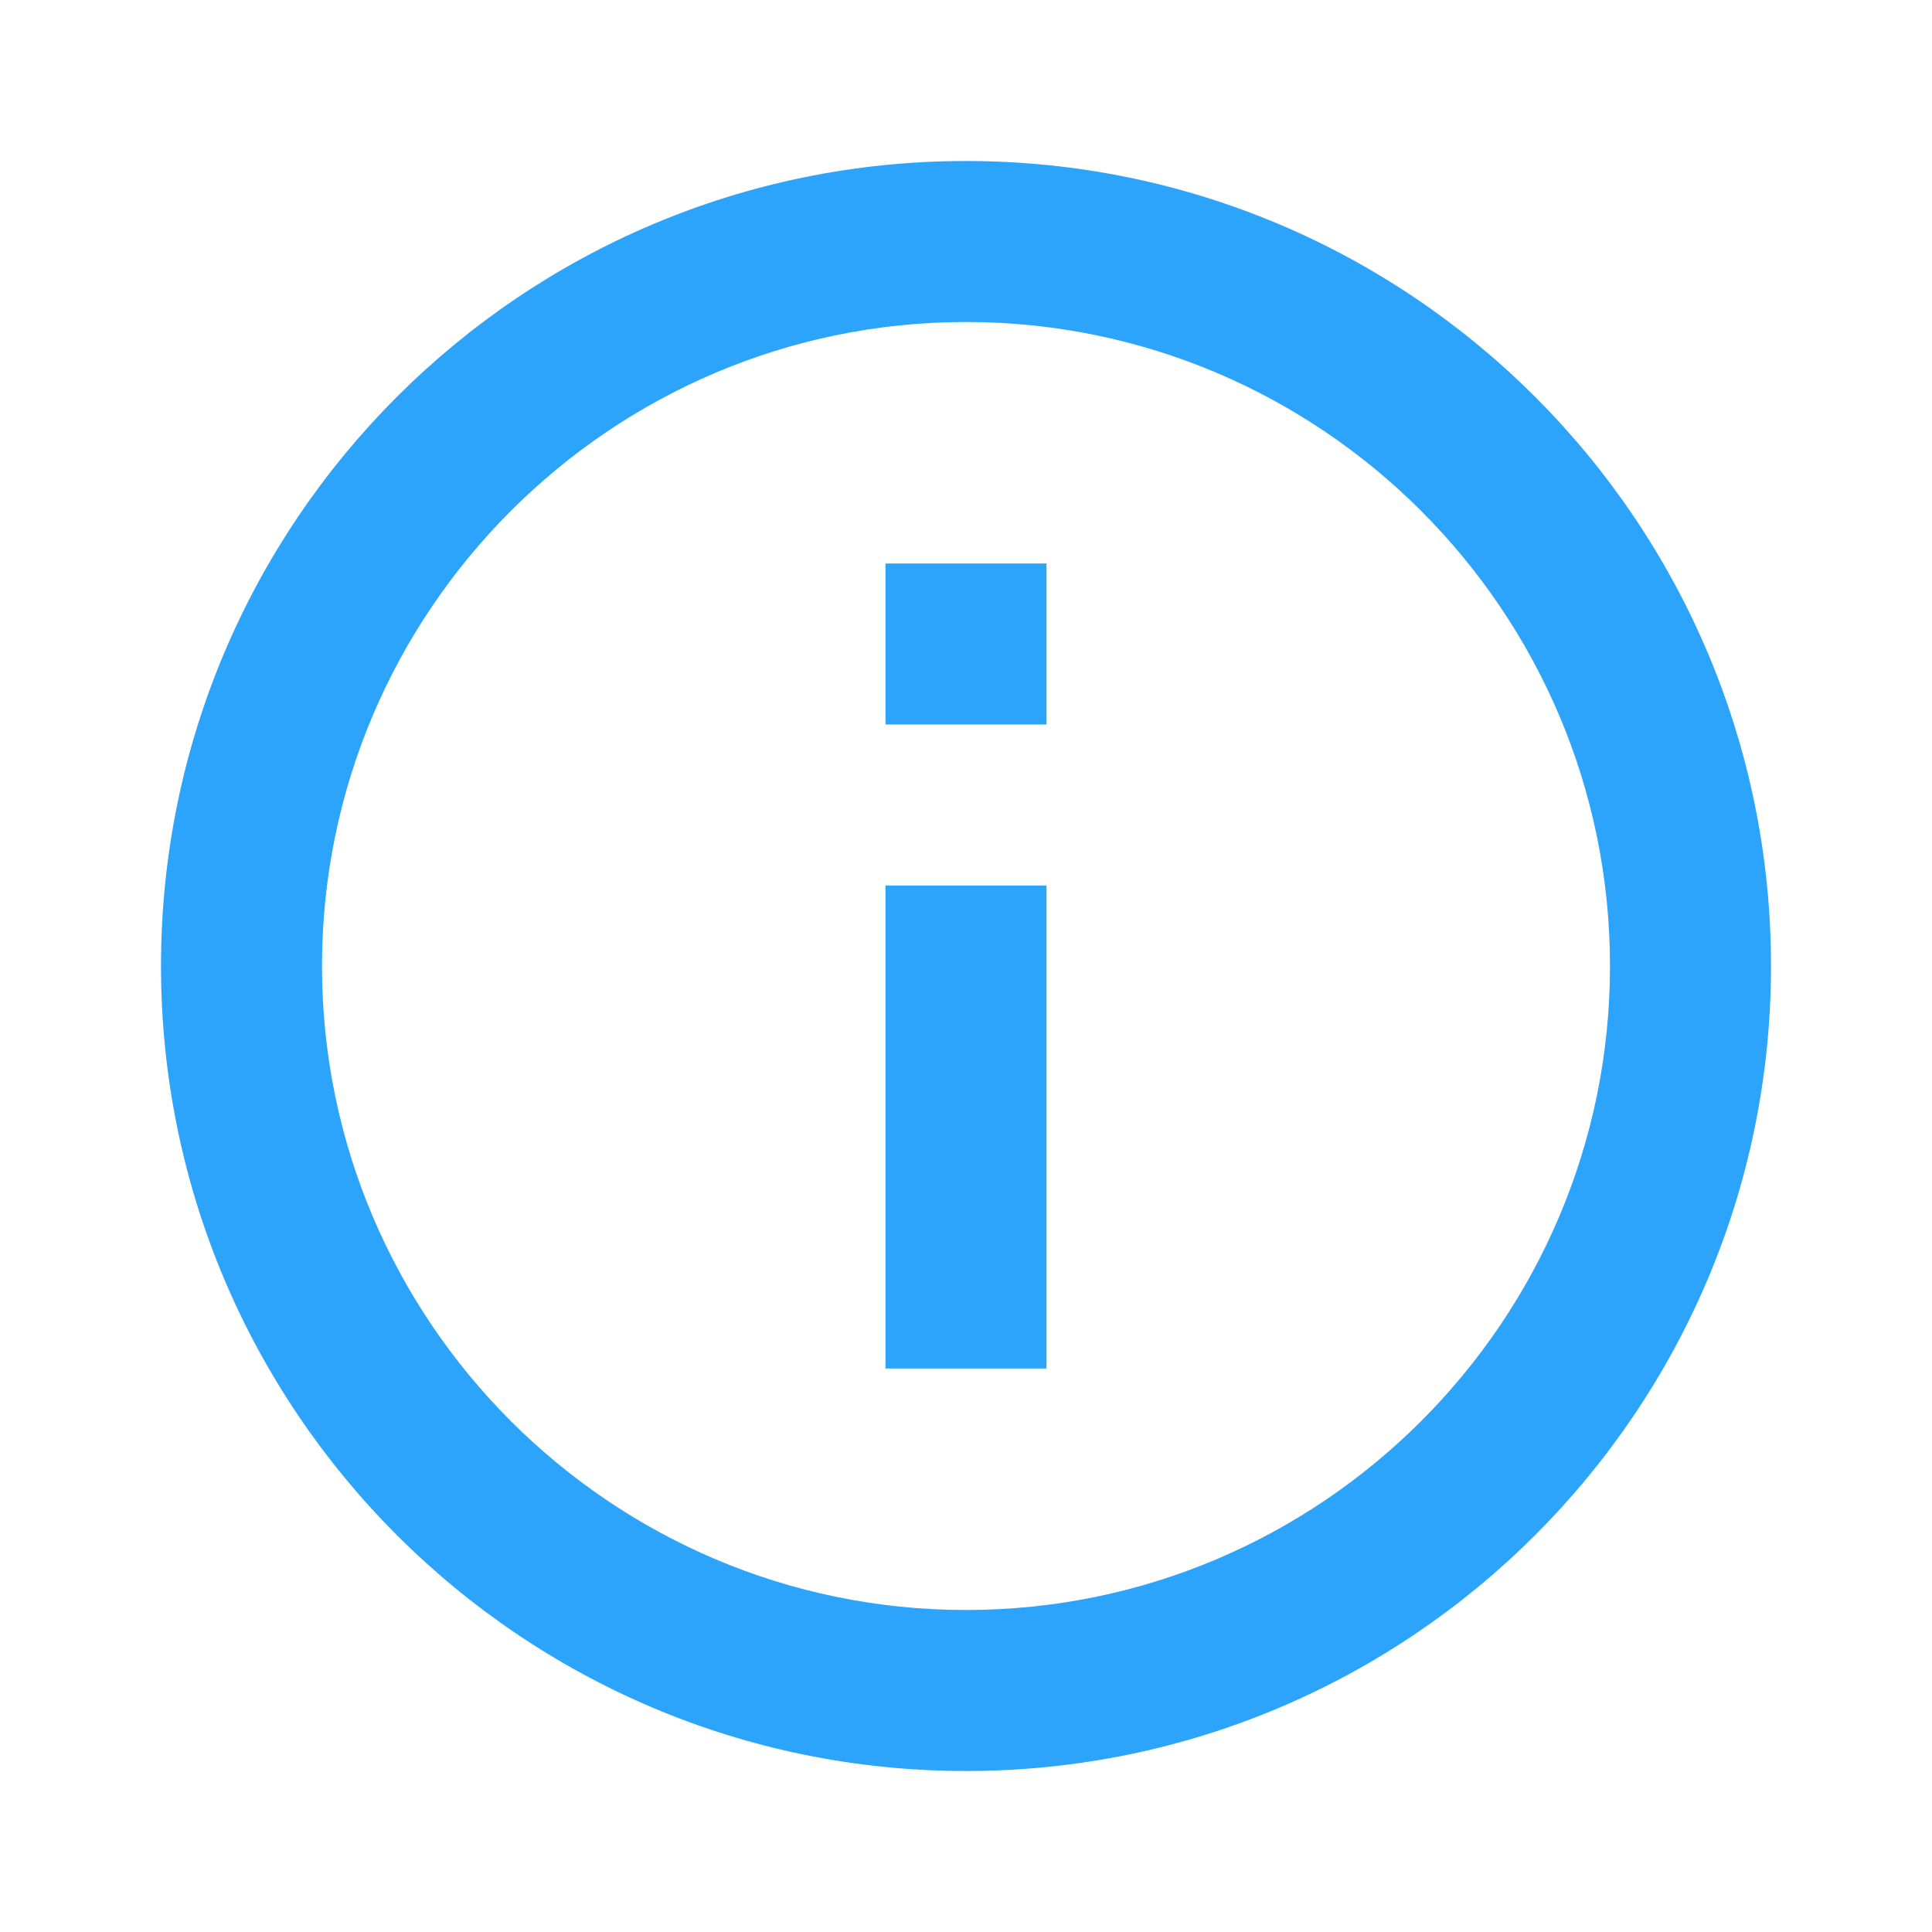
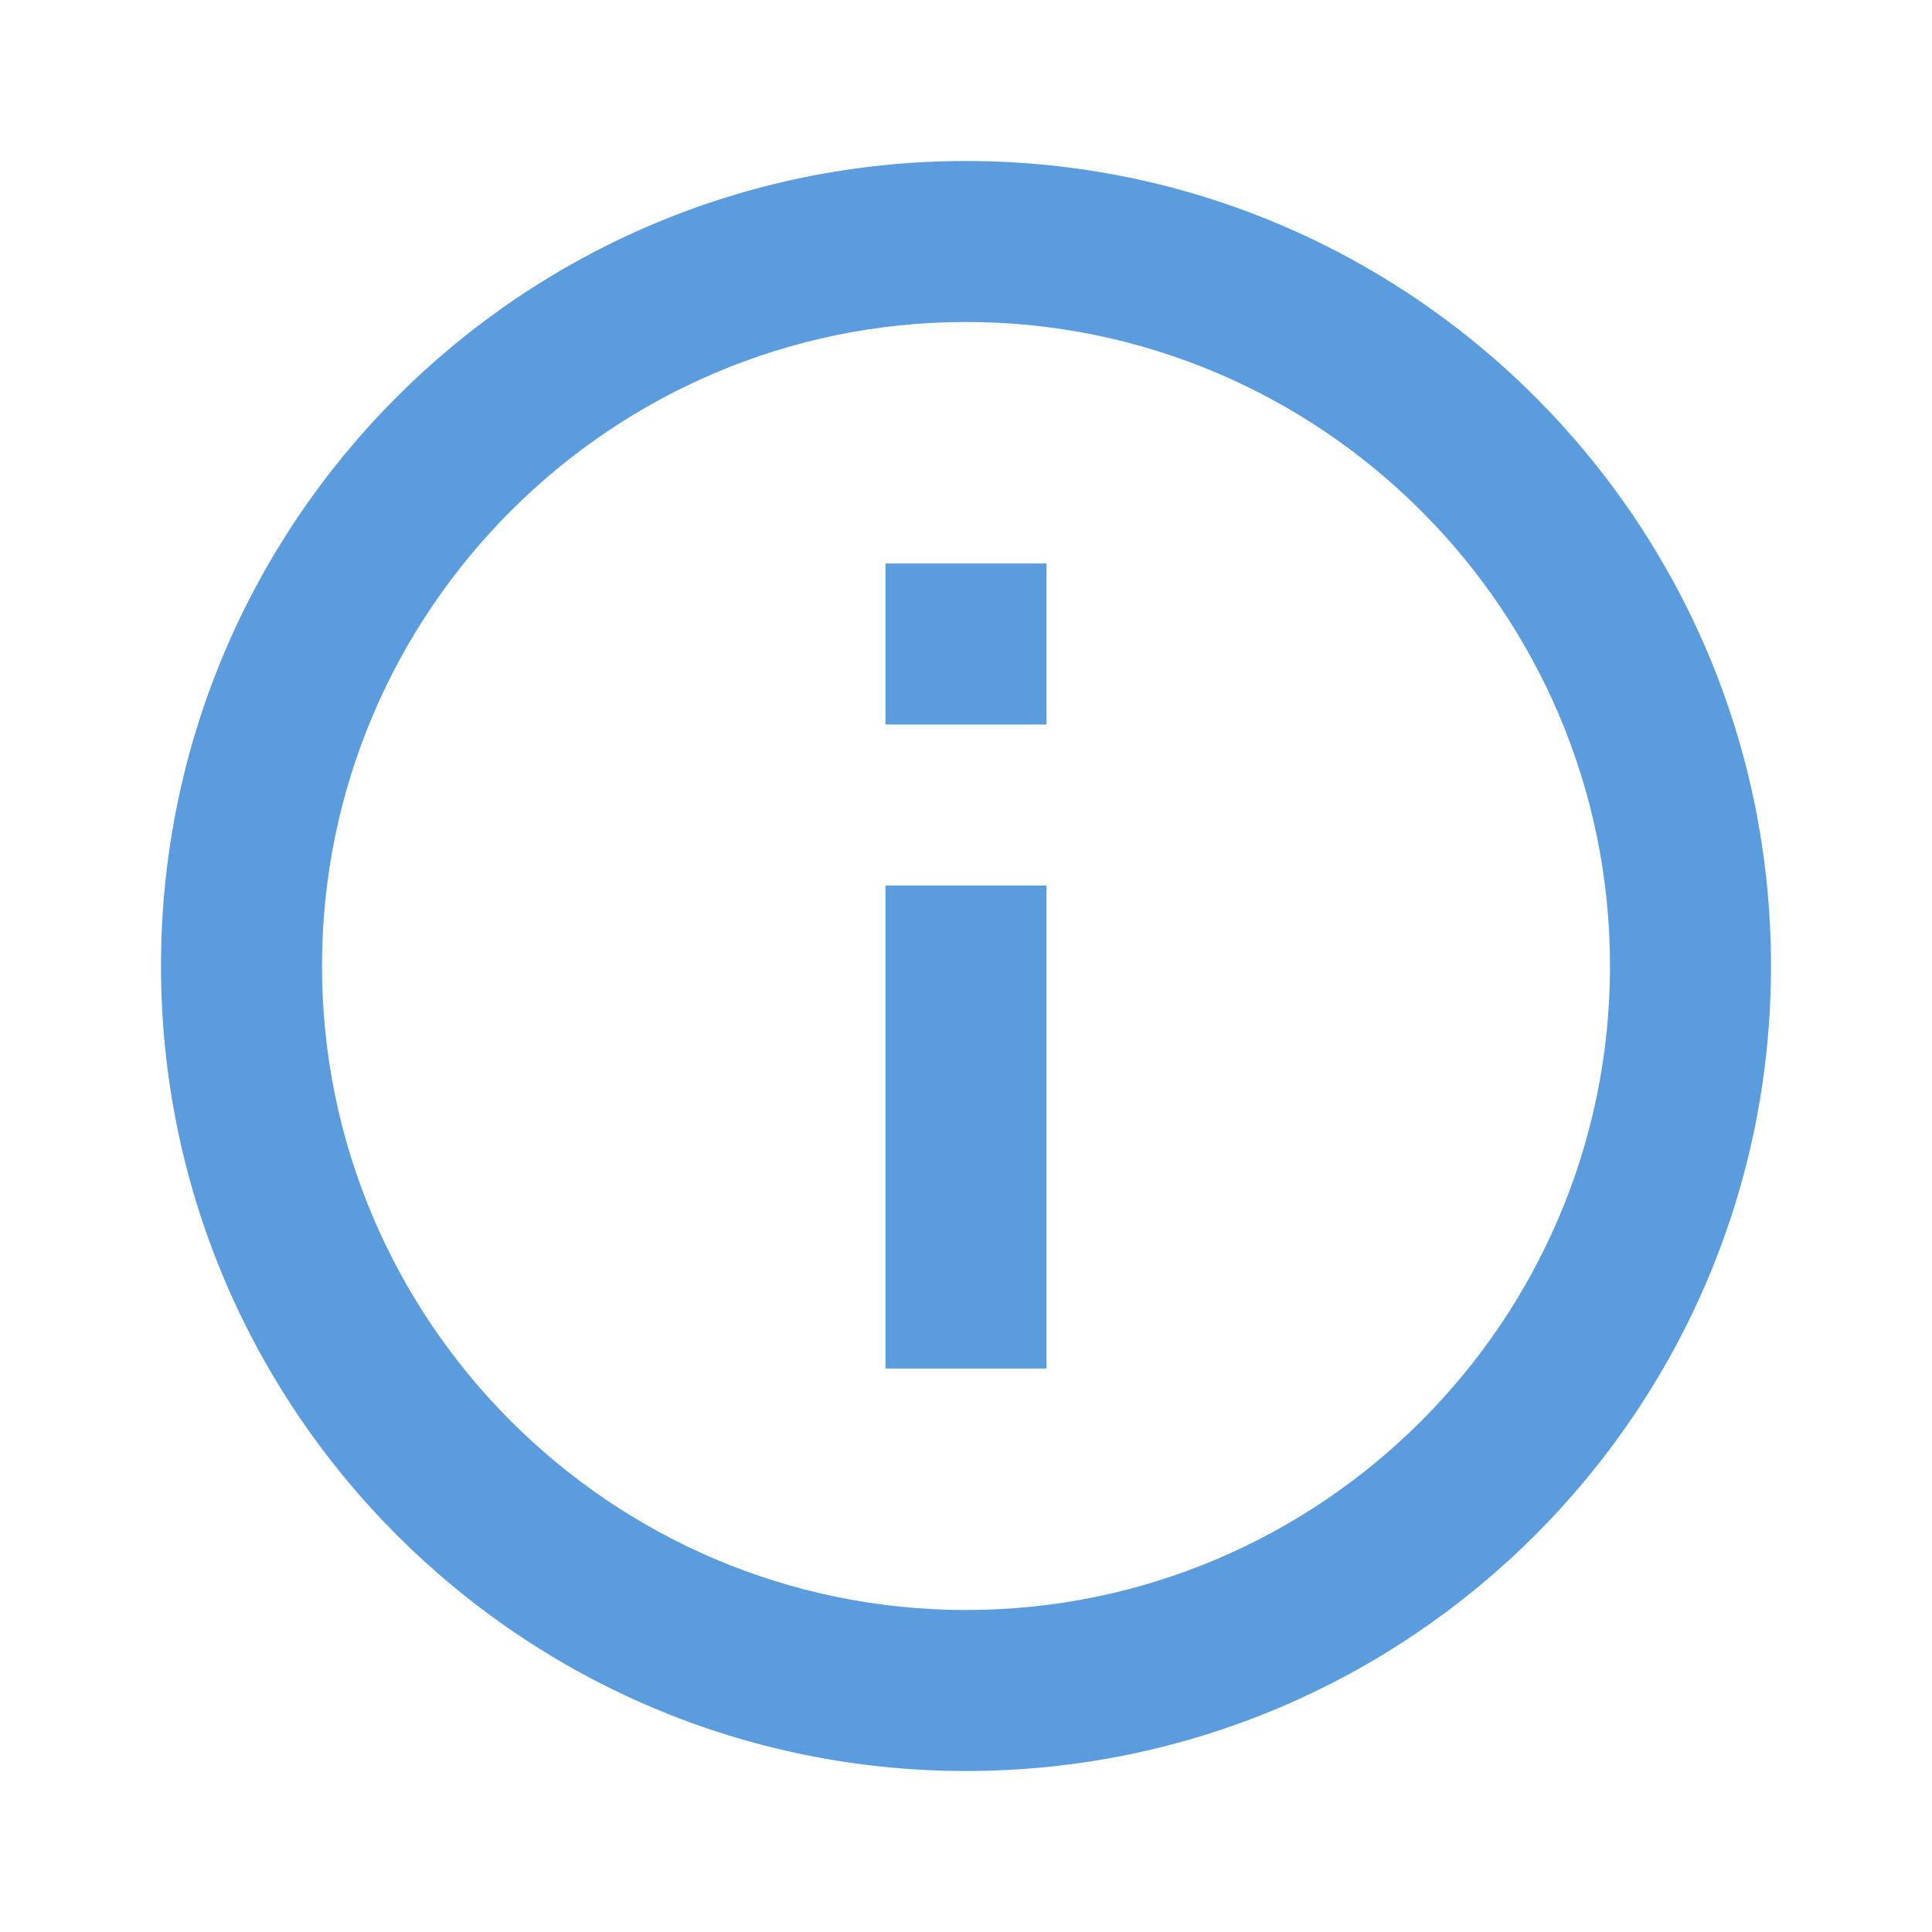
<svg xmlns="http://www.w3.org/2000/svg" width="24" height="24" viewBox="0 0 24 24" fill="#2ca4fc">
-   <path d="M11 7H13V9H11V7Z" fill="#2ca4fc" />
-   <path d="M11 11H13V17H11V11Z" fill="#2ca4fc" />
-   <path style="fill:#2ca4fc;" fill-rule="evenodd" clip-rule="evenodd" d="M2 12C2 6.48 6.48 2 12 2C17.52 2 22 6.48 22 12C22 17.52 17.52 22 12 22C6.48 22 2 17.52 2 12ZM4 12C4 16.41 7.59 20 12 20C16.41 20 20 16.41 20 12C20 7.59 16.41 4 12 4C7.59 4 4 7.59 4 12Z" fill="#AA3A00" />
+   <path d="M11 7H13V9H11V7Z" fill="#0066CCa5" />
+   <path d="M11 11H13V17H11V11Z" fill="#0066CCa5" />
+   <path style="fill:#0066CCa5;" fill-rule="evenodd" clip-rule="evenodd" d="M2 12C2 6.48 6.48 2 12 2C17.52 2 22 6.48 22 12C22 17.52 17.52 22 12 22C6.48 22 2 17.52 2 12ZM4 12C4 16.41 7.59 20 12 20C16.41 20 20 16.41 20 12C20 7.59 16.41 4 12 4C7.59 4 4 7.59 4 12Z" fill="#AA3A00" />
</svg>
